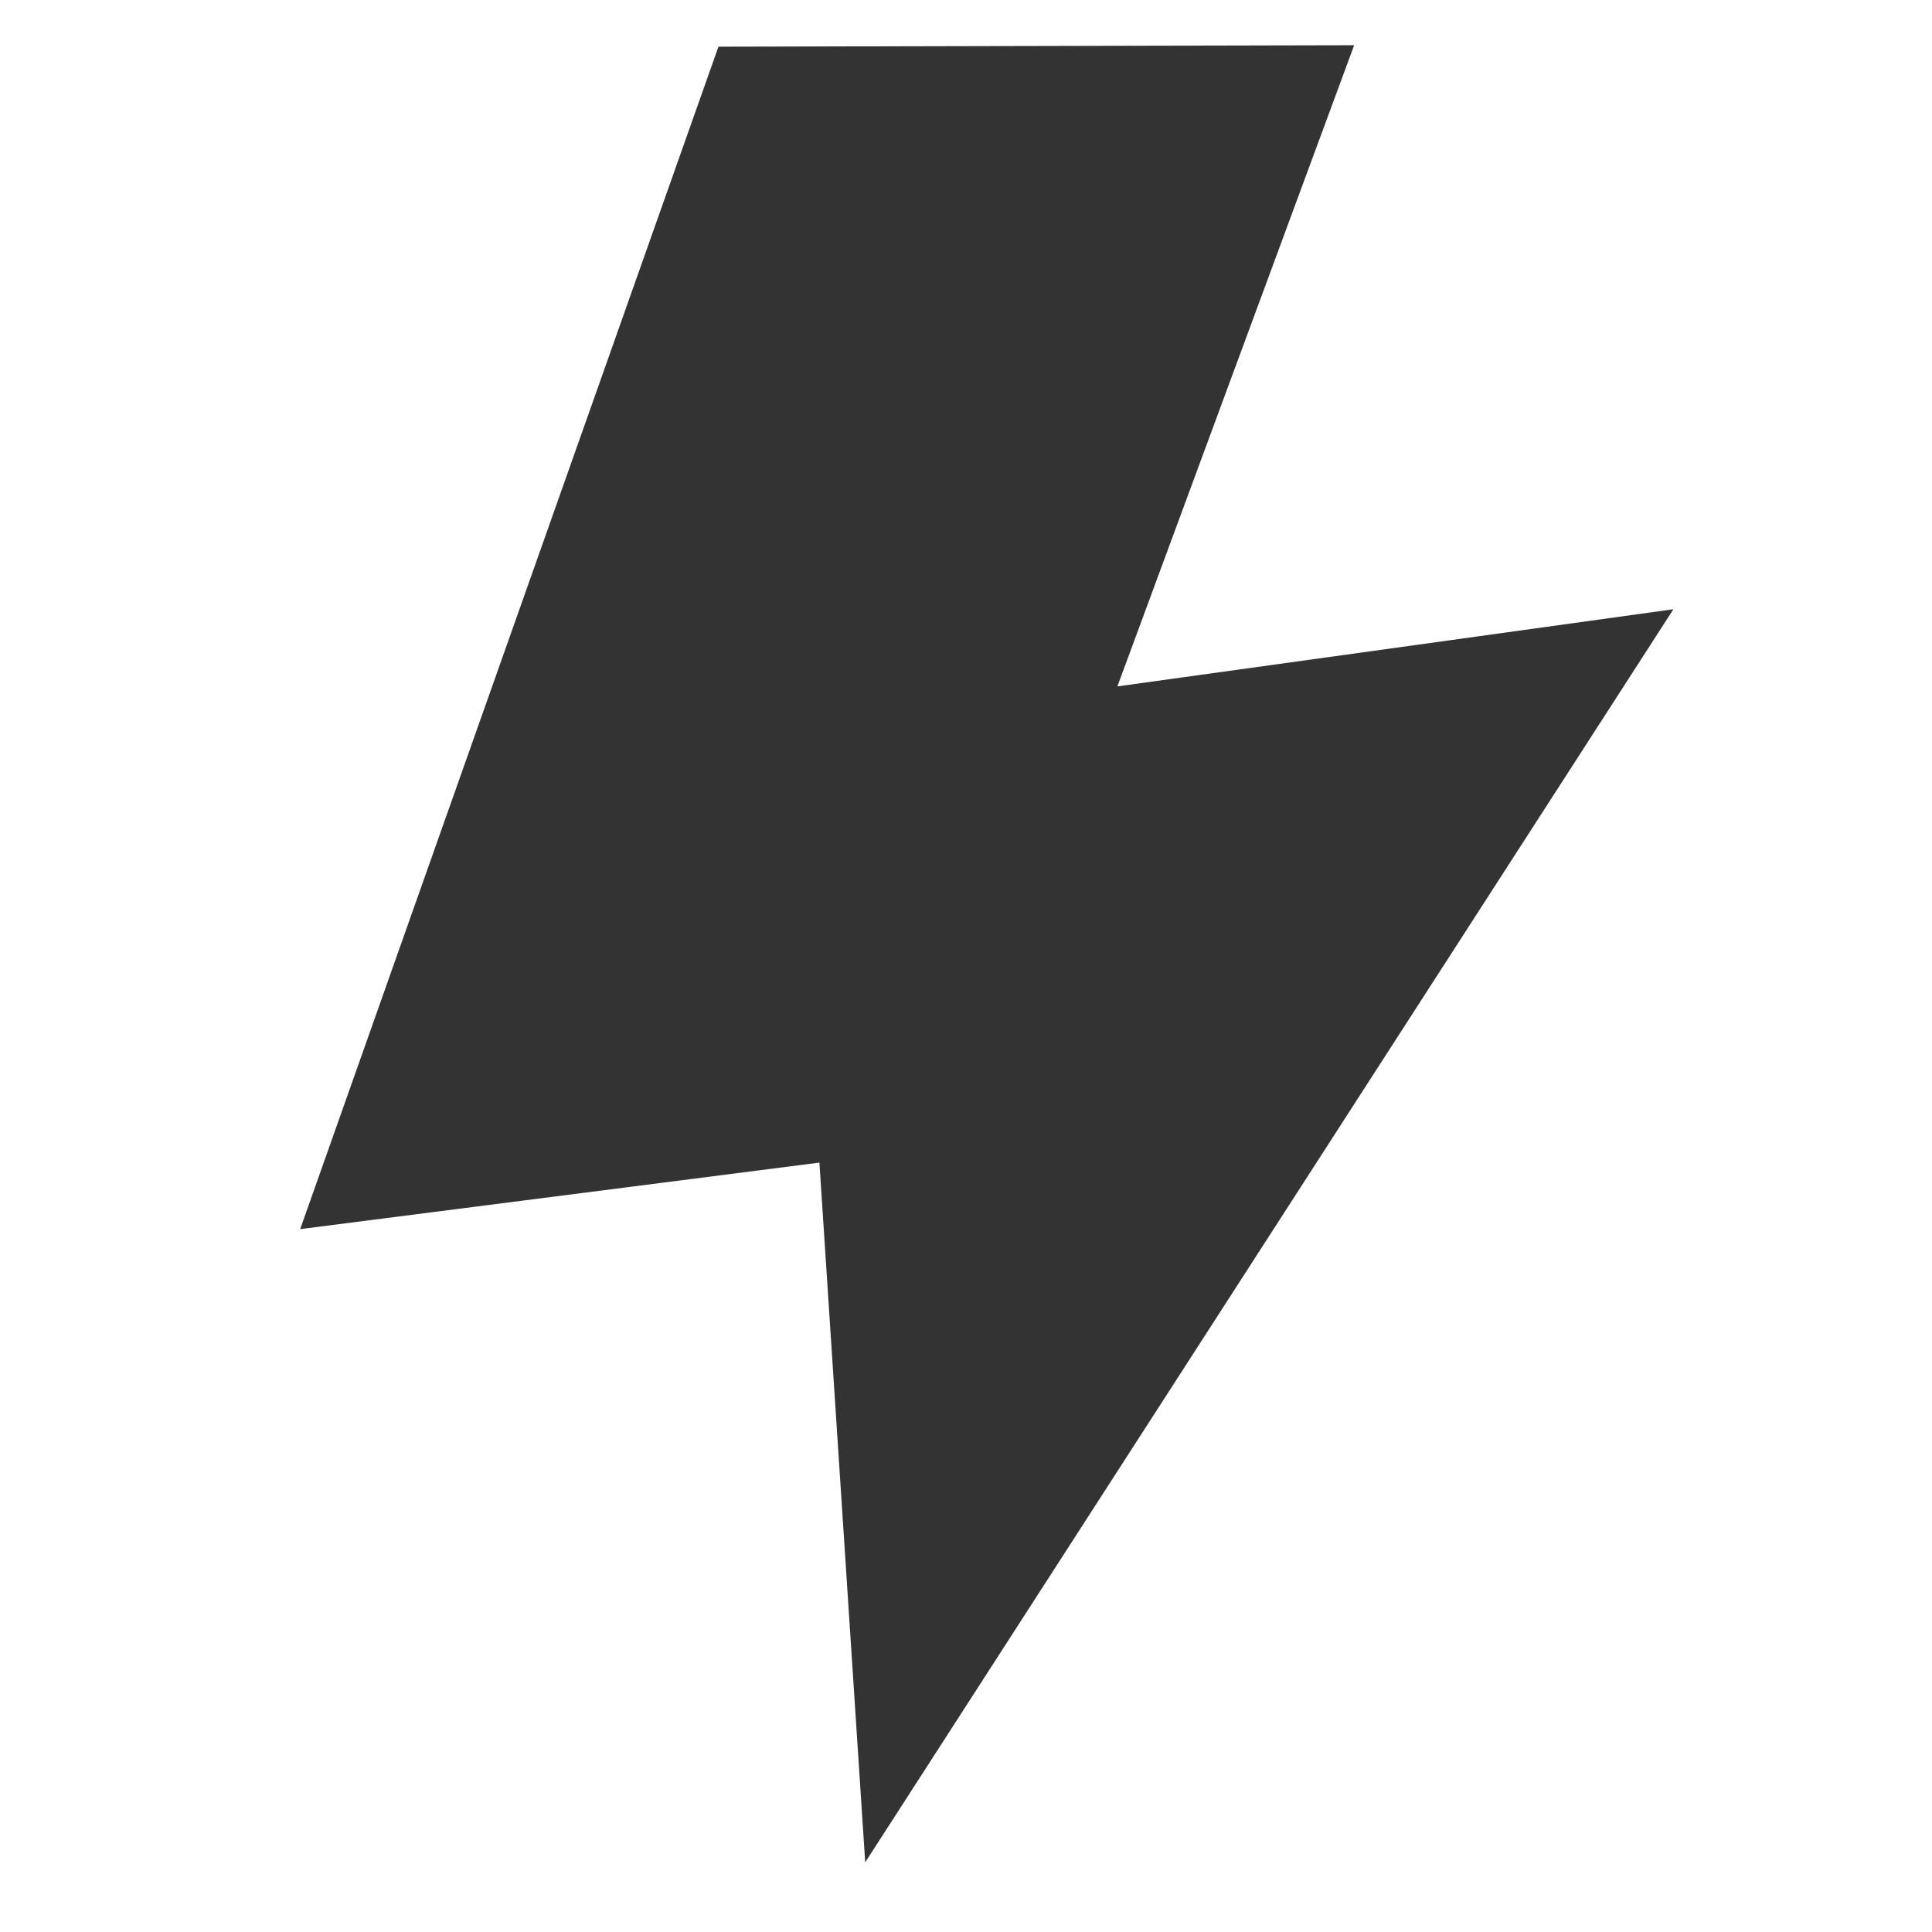
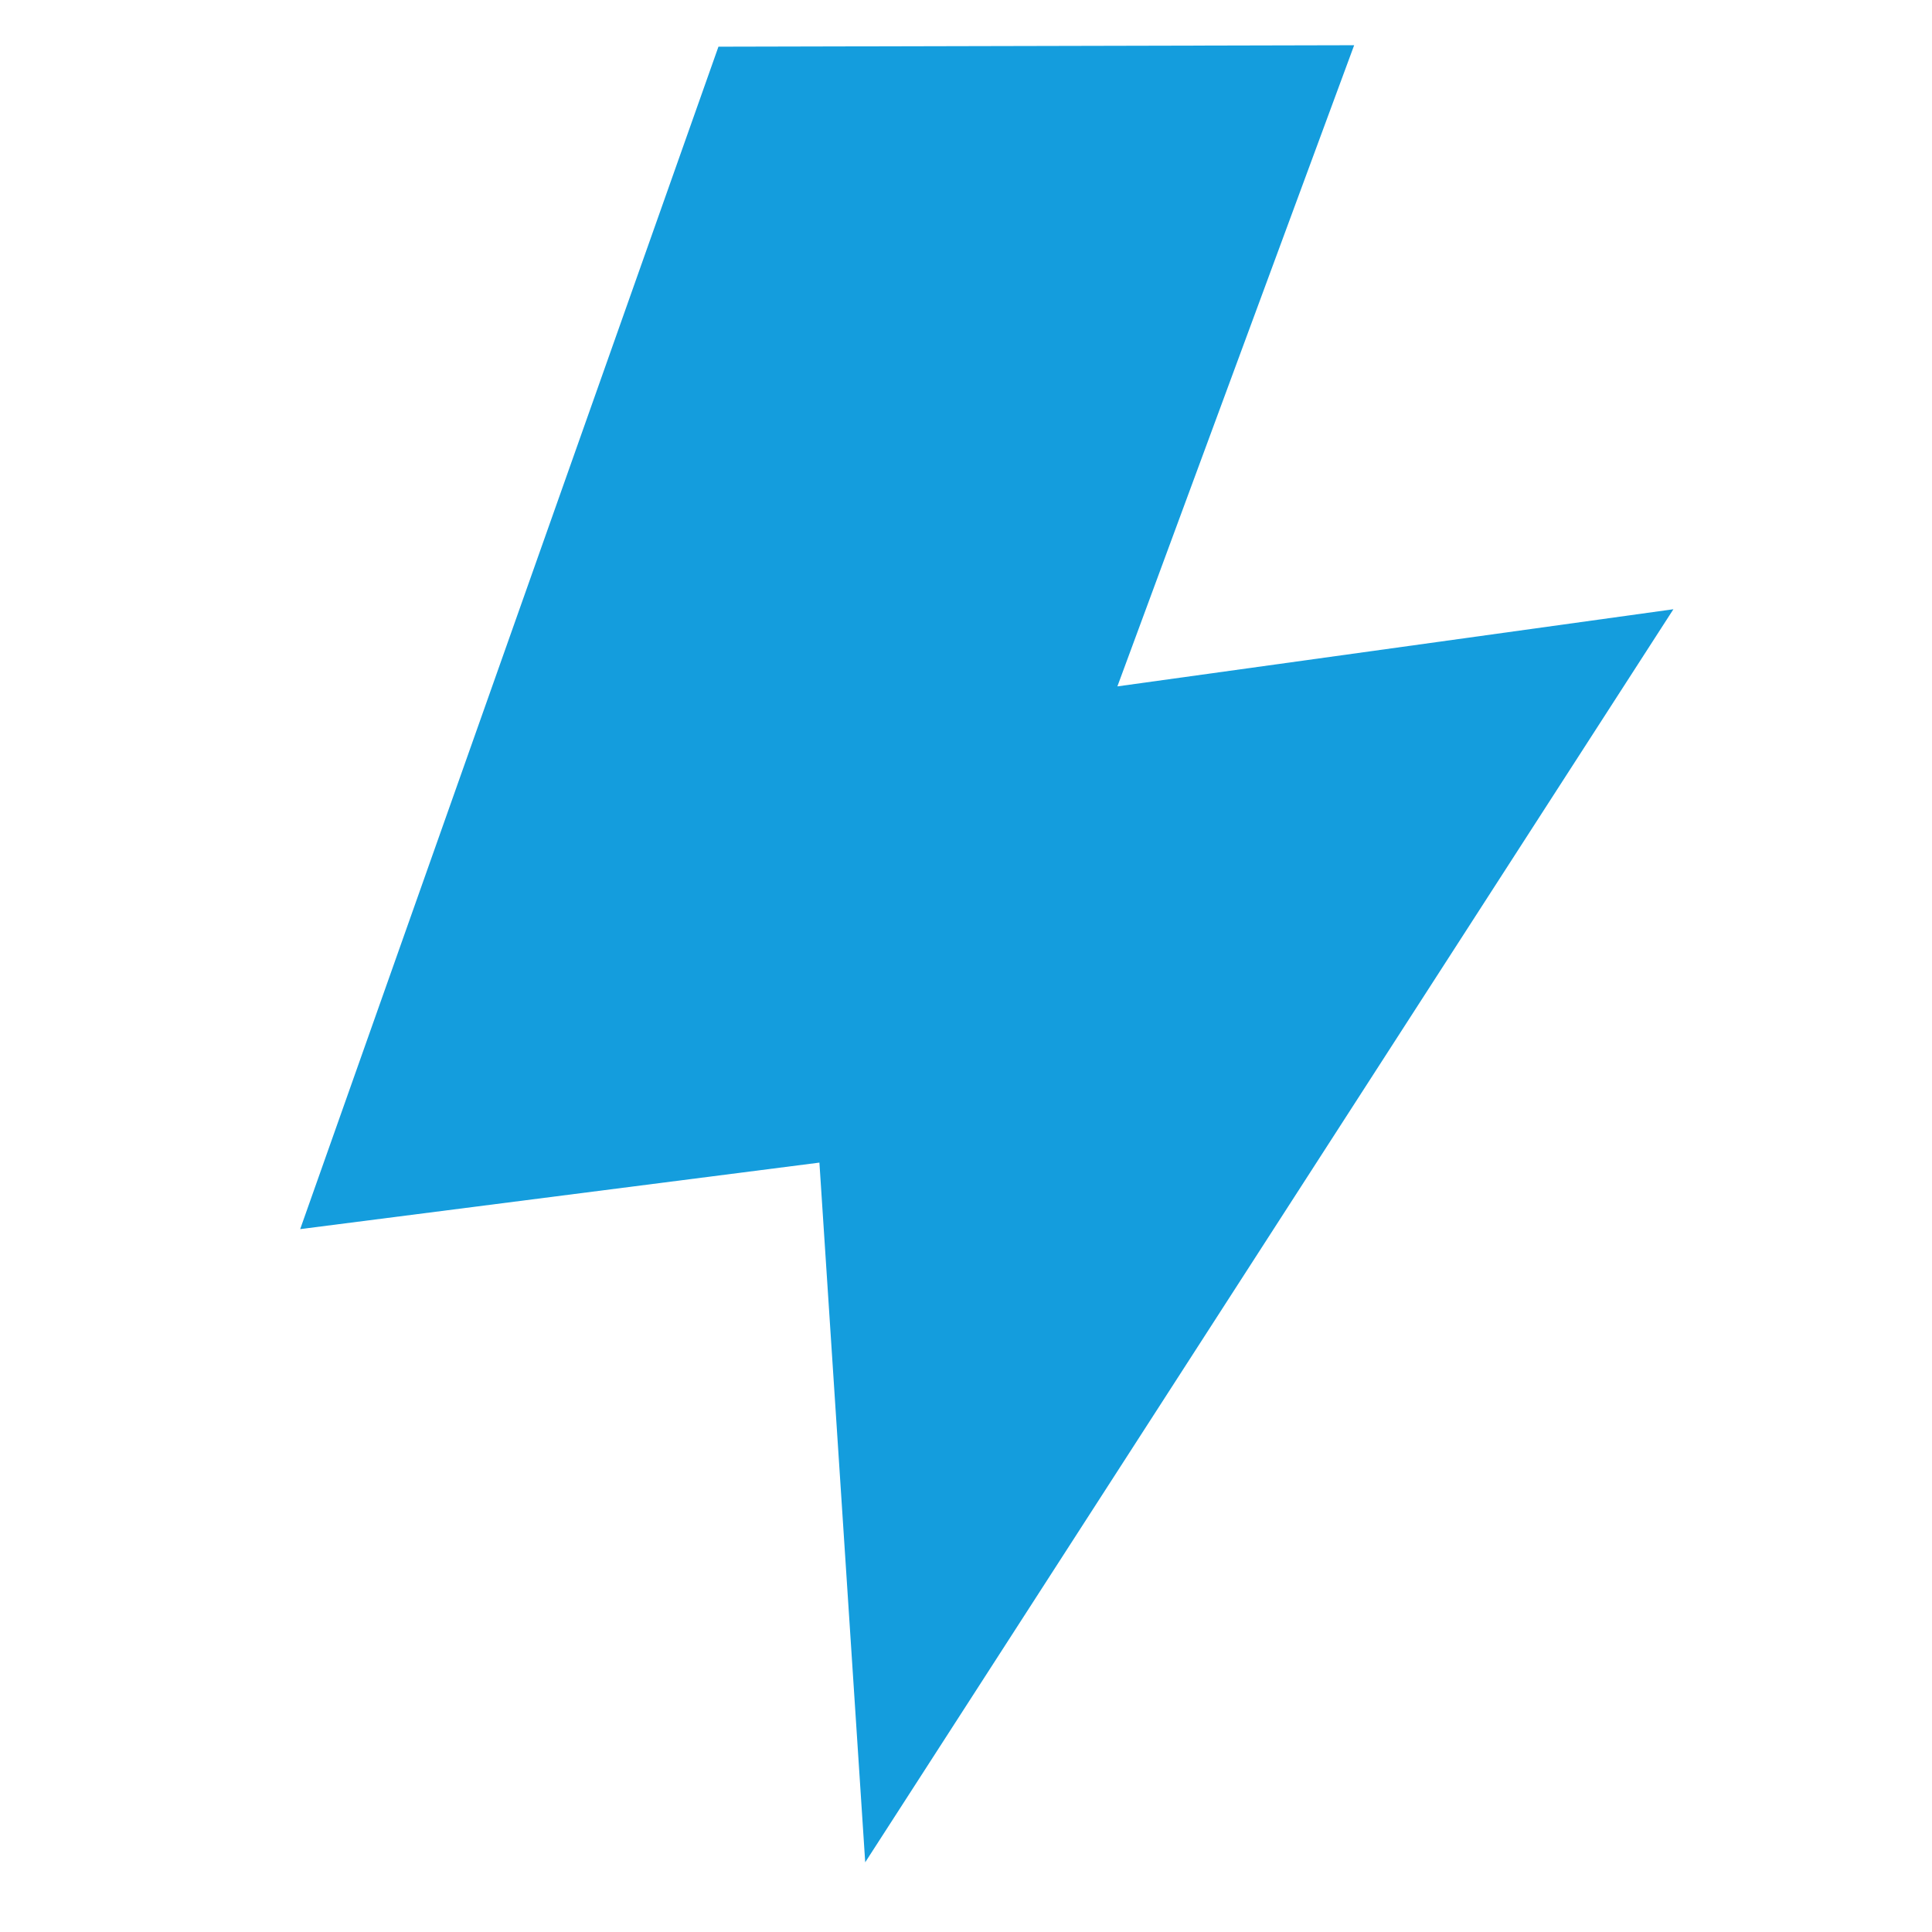
<svg xmlns="http://www.w3.org/2000/svg" version="1.1" x="0px" y="0px" viewBox="0 0 1000 1000" enable-background="new 0 0 1000 1000" xml:space="preserve" id="svg14">
  <defs id="defs18" />
-   <g id="g4081" transform="translate(-1076.84,-4.131101)">
-     <rect style="fill:none;stroke:none;stroke-width:8" id="rect4077" width="998.349" height="999.726" x="1076.84" y="5.508" rx="36.218" ry="32.768" />
-     <path style="fill:#333333;stroke:none;stroke-width:8" d="m 1448.705,28.295 329.045,-0.754 -122.556,331.865 287.8,-39.934 -418.324,648.583 -23.704,-362.16 -268.751,34.426 z" id="path2408" />
+   <g id="g1">
+     <rect style="fill:none;stroke:none;stroke-width:8" id="rect4077" width="998.349" height="999.726" x="3.203125e-05" y="1.377" rx="36.218" ry="32.768" />
+     <path style="fill:#149ddd;stroke:none;stroke-width:8;fill-opacity:1" d="M 371.865,24.164 700.91,23.41 578.354,355.275 866.154,315.341 447.831,963.924 424.126,601.764 155.375,636.19 Z" id="path2408" />
  </g>
</svg>
